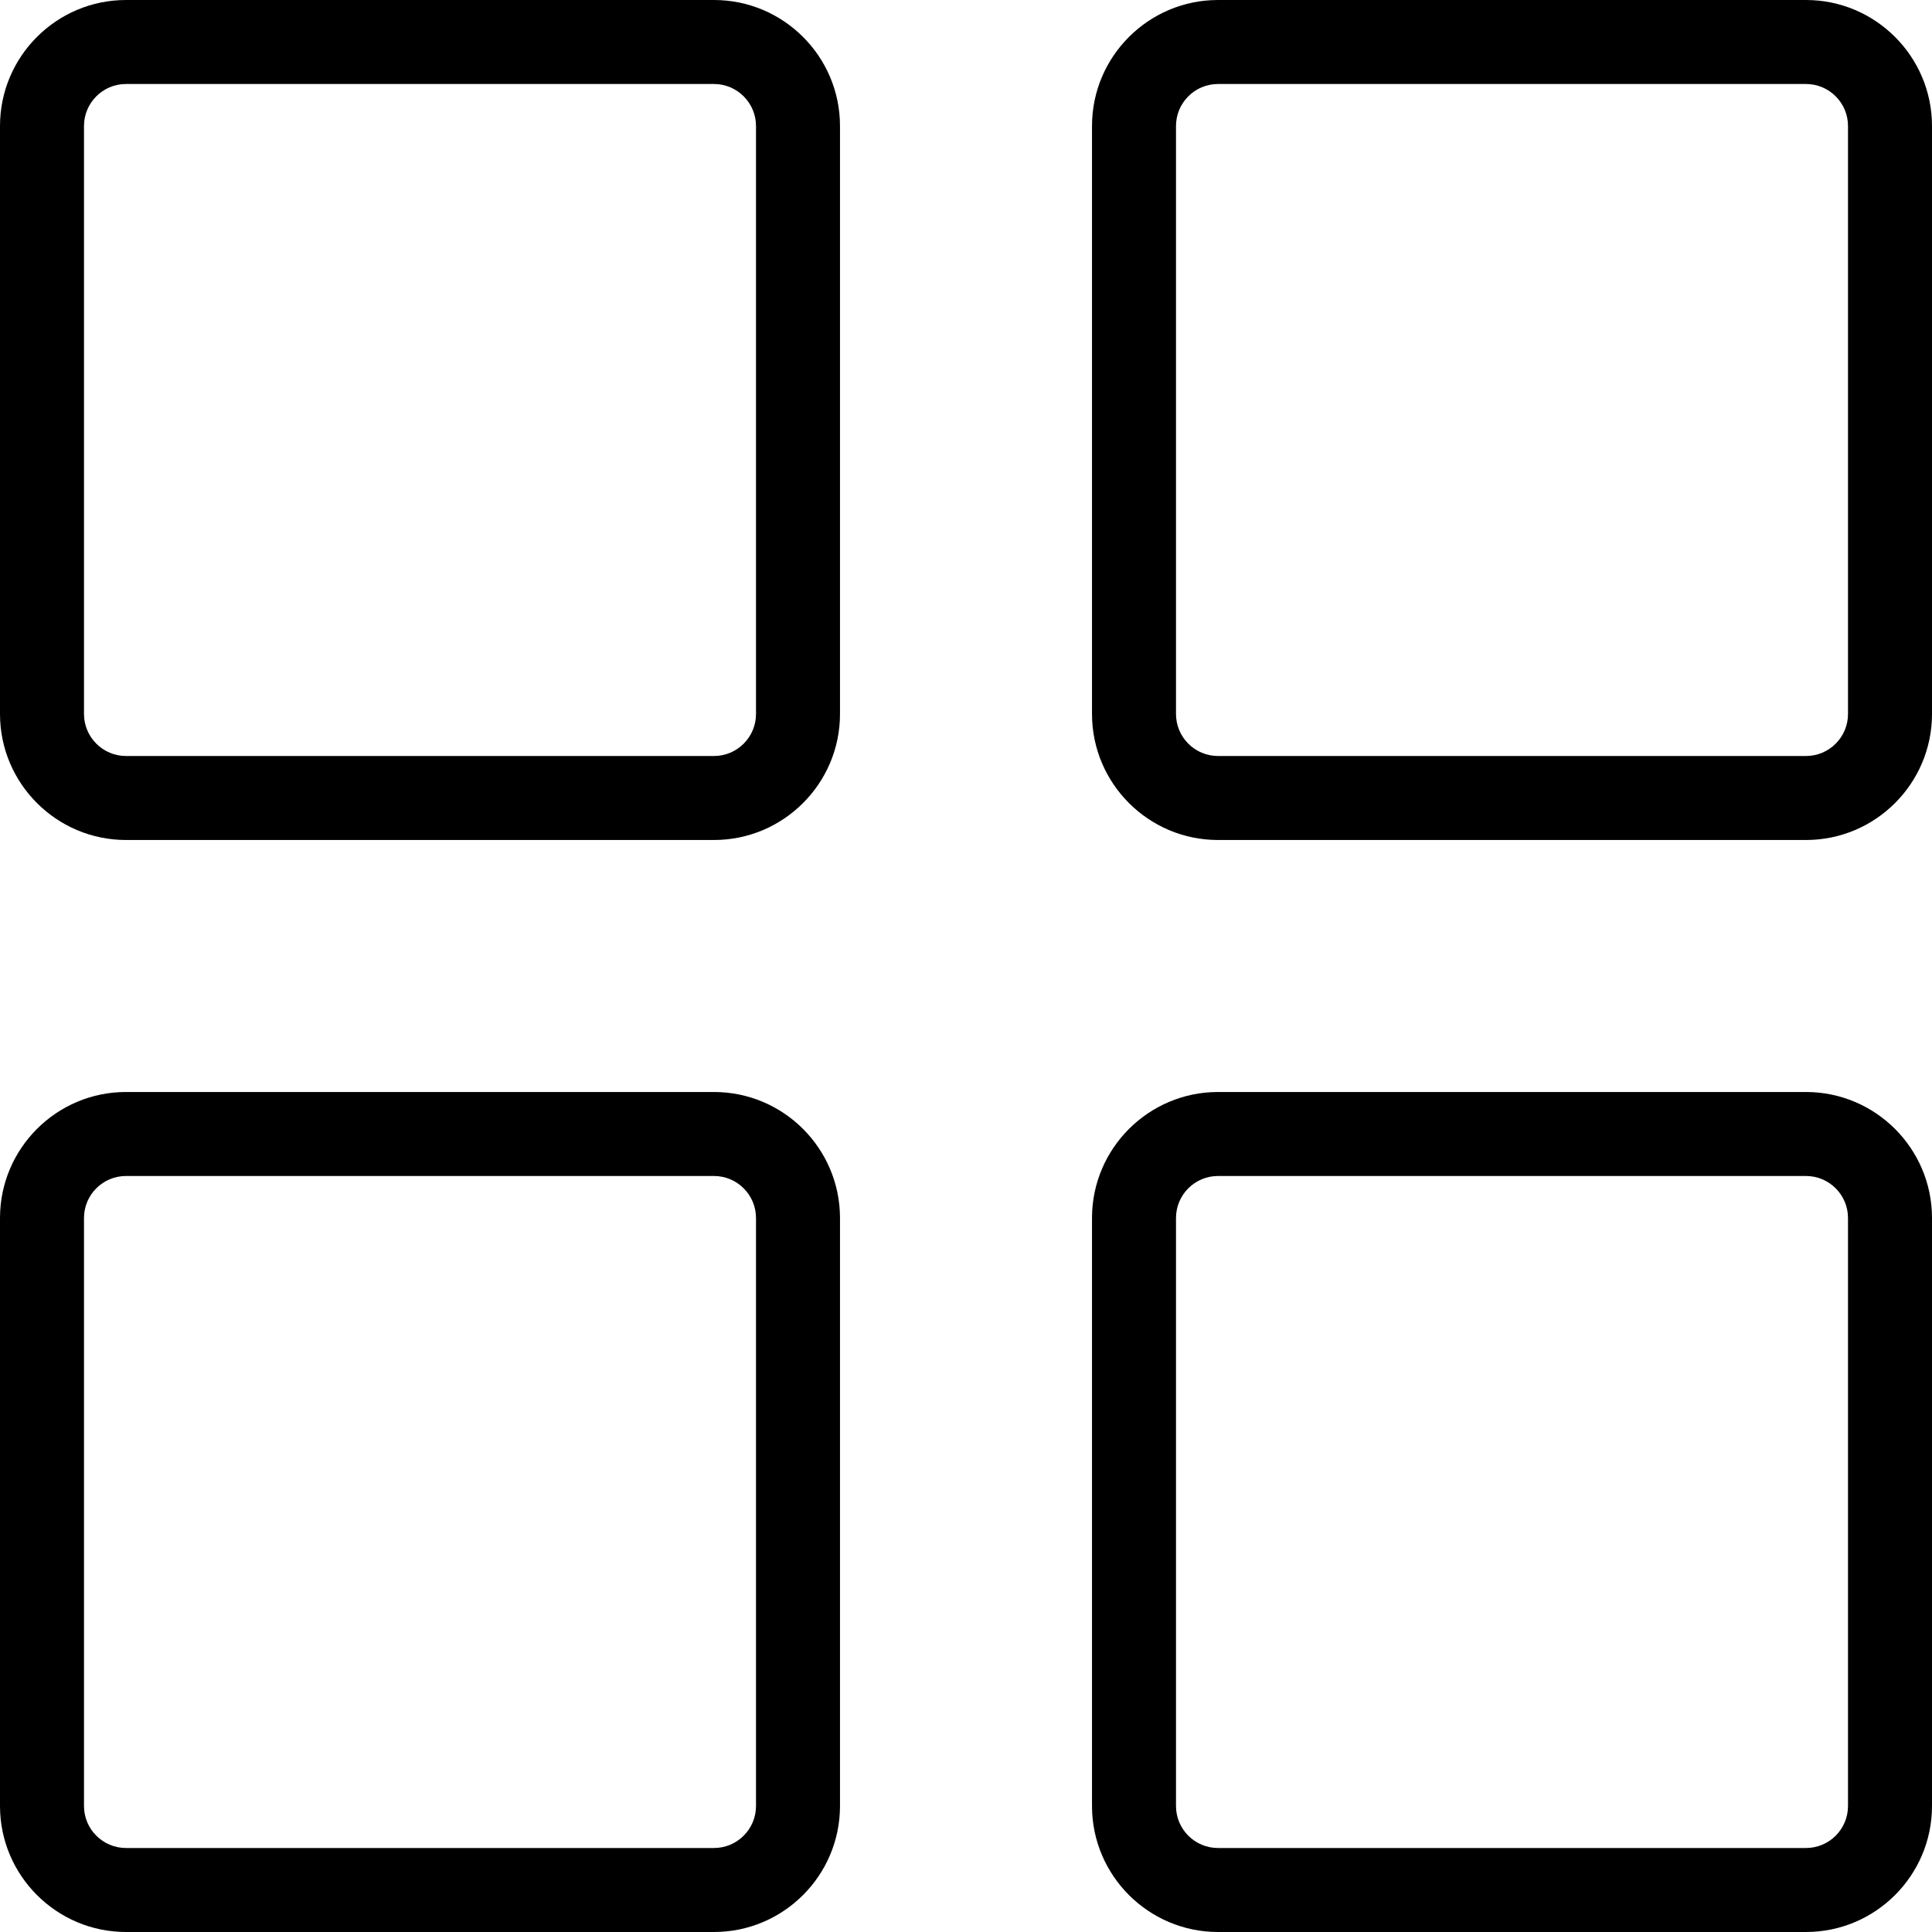
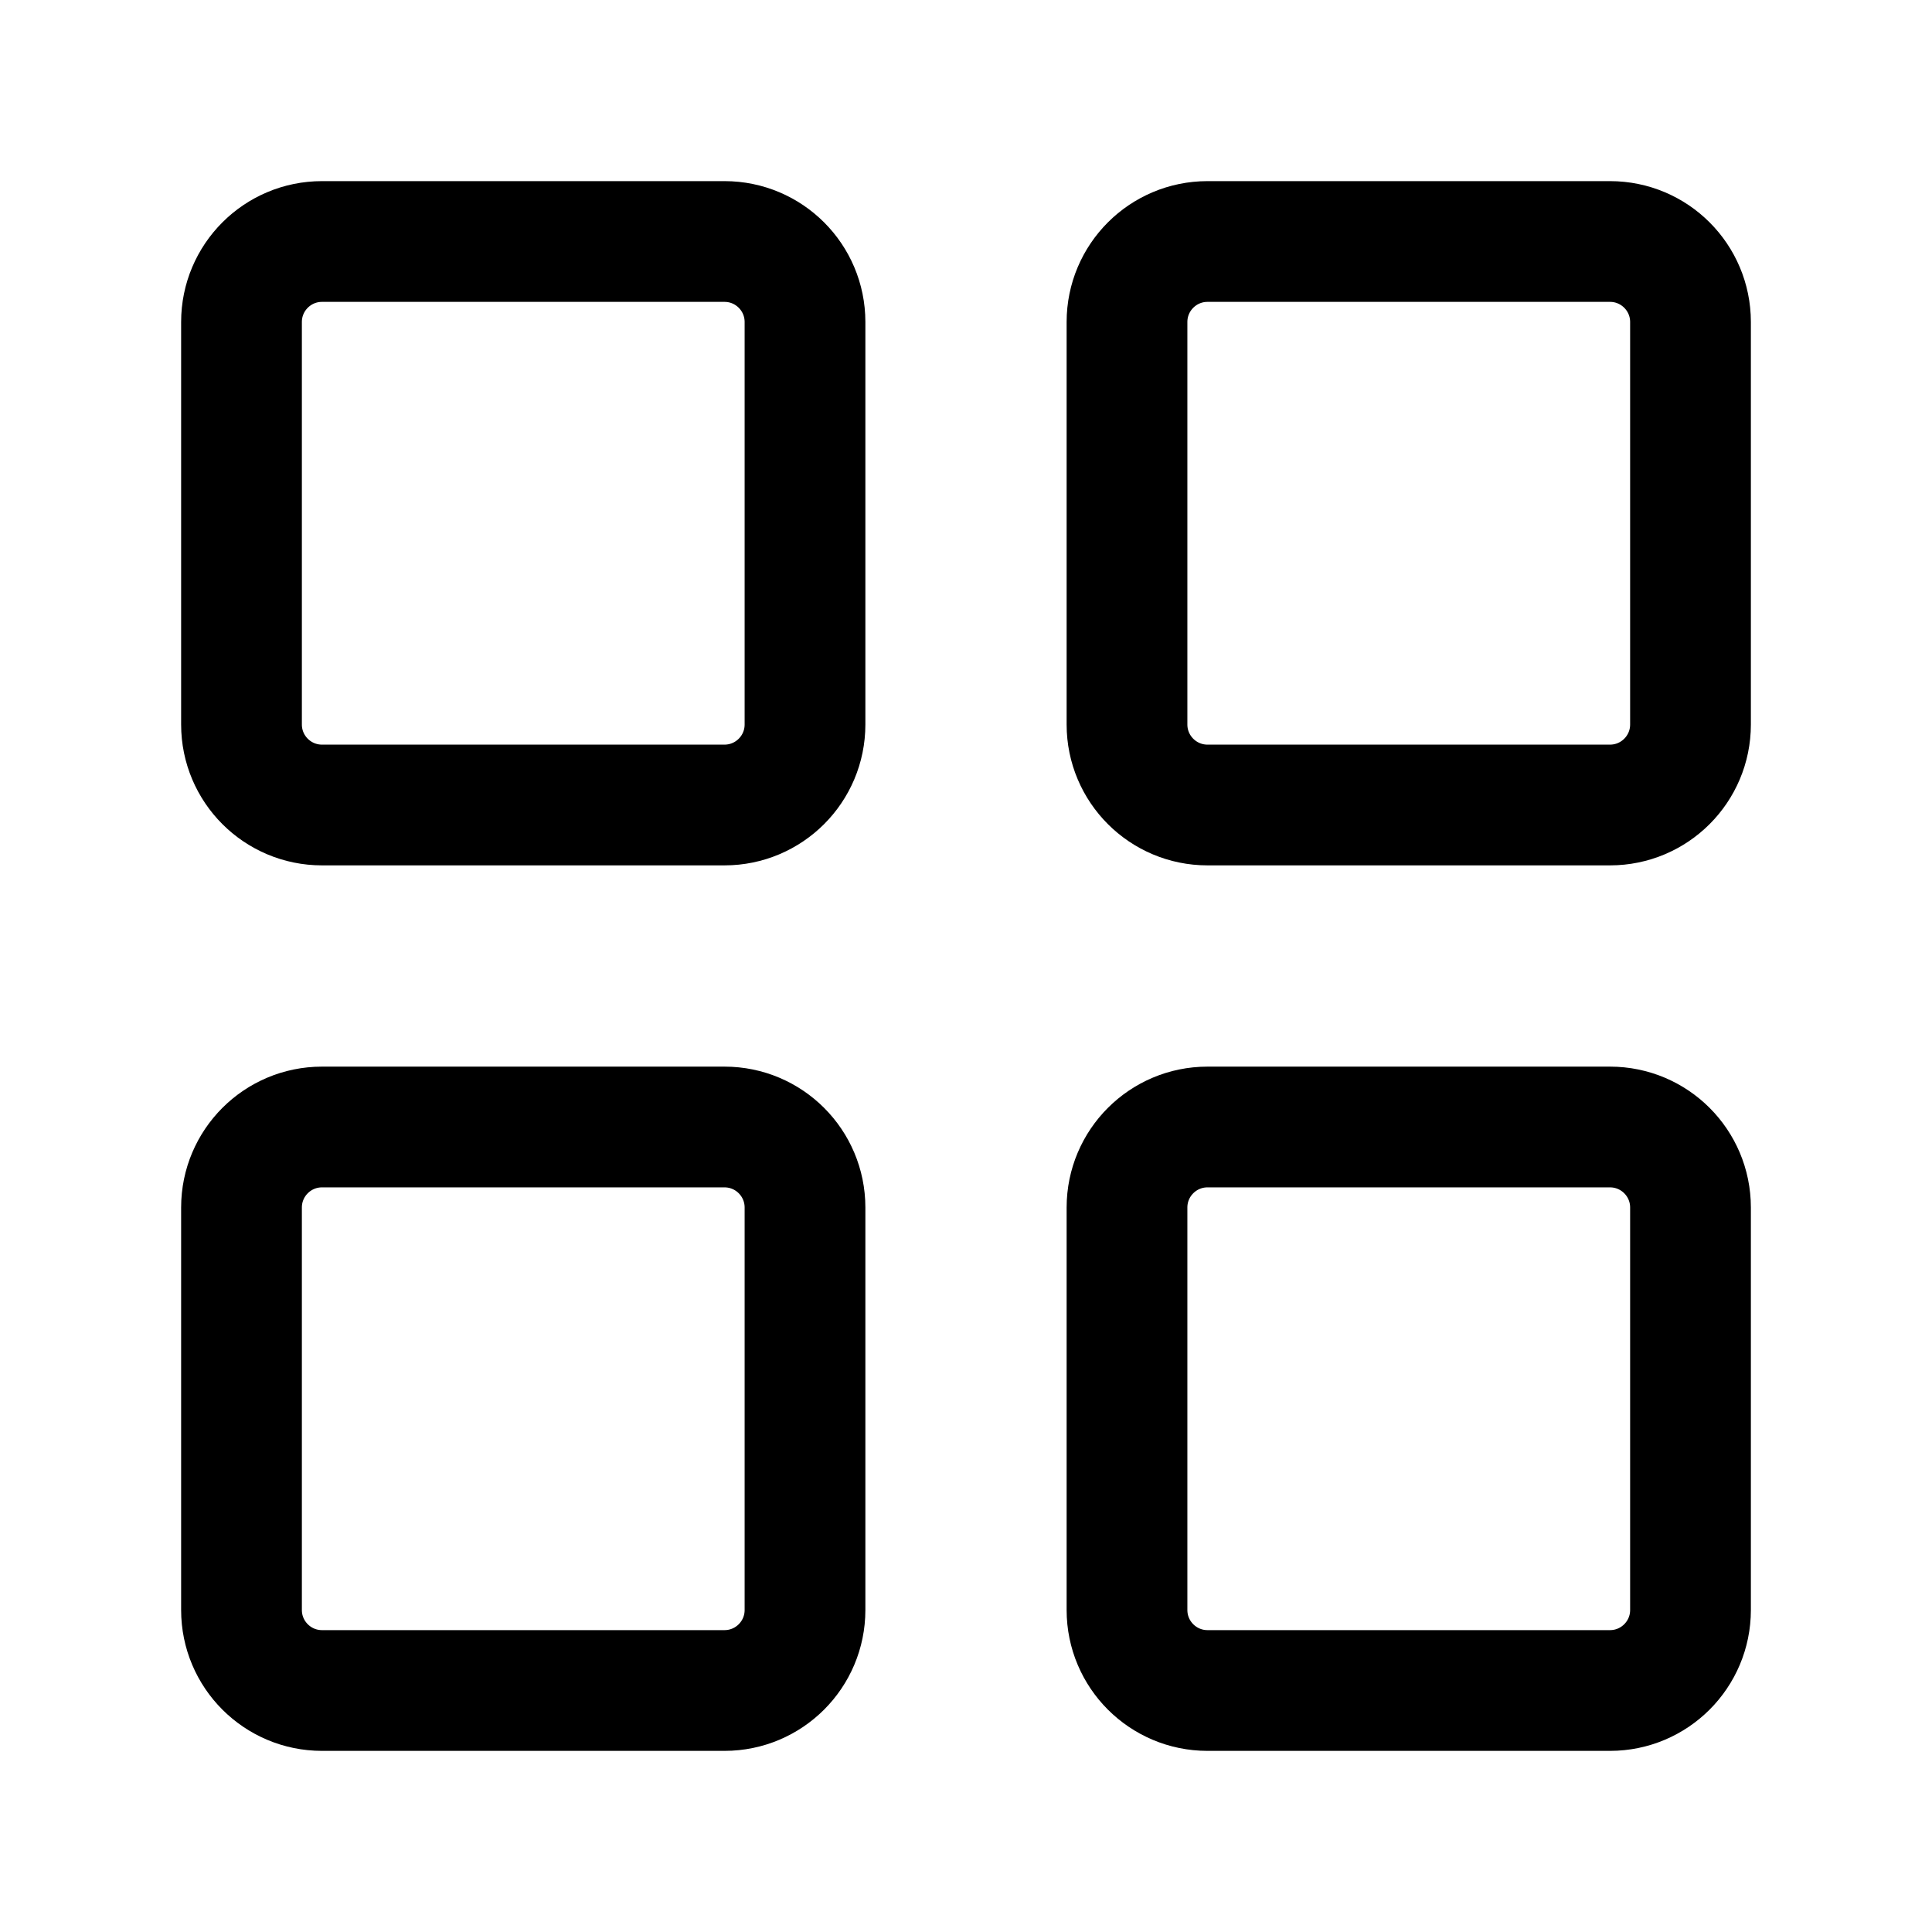
- <svg xmlns="http://www.w3.org/2000/svg" version="1.1" id="icon" x="0px" y="0px" viewBox="0 0 512 512" xml:space="preserve">
-   <g>
-     <g>
-       <g>
-         <path d="M189.217,0H33.38C14.97,0,0,14.982,0,33.391v155.826c0,18.41,14.982,33.391,33.391,33.391h155.826     c18.41,0,33.391-14.982,33.391-33.391V33.391C222.609,14.982,207.627,0,189.217,0z M200.348,189.217     c0,6.133-4.998,11.13-11.13,11.13H33.391c-6.133,0-11.13-4.998-11.13-11.13V33.391c0-6.133,4.986-11.13,11.119-11.13h155.837     c6.133,0,11.13,4.998,11.13,11.13V189.217z" />
-         <path d="M478.609,0H322.783c-18.41,0-33.391,14.982-33.391,33.391v155.826     c0,18.41,14.982,33.391,33.391,33.391h155.826c18.41,0,33.391-14.982,33.391-33.391V33.391C512,14.982,497.018,0,478.609,0z      M489.739,189.217c0,6.133-4.986,11.13-11.13,11.13H322.783c-6.144,0-11.13-4.998-11.13-11.13V33.391     c0-6.133,4.986-11.13,11.13-11.13h155.826c6.144,0,11.13,4.998,11.13,11.13V189.217z" />
-         <path d="M189.217,289.391H33.38C14.97,289.391,0,304.373,0,322.783v155.826     C0,497.018,14.982,512,33.391,512h155.826c18.41,0,33.391-14.982,33.391-33.391V322.783     C222.609,304.373,207.627,289.391,189.217,289.391z M200.348,478.609c0,6.144-4.998,11.13-11.13,11.13H33.391     c-6.133,0-11.13-4.986-11.13-11.13V322.783c0-6.144,4.986-11.13,11.119-11.13h155.837c6.133,0,11.13,4.986,11.13,11.13V478.609z" />
-         <path d="M478.609,289.391H322.783c-18.41,0-33.391,14.982-33.391,33.391v155.826     c0,18.41,14.982,33.391,33.391,33.391h155.826c18.41,0,33.391-14.982,33.391-33.391V322.783     C512,304.373,497.018,289.391,478.609,289.391z M489.739,478.609c0,6.144-4.986,11.13-11.13,11.13H322.783     c-6.144,0-11.13-4.986-11.13-11.13V322.783c0-6.144,4.986-11.13,11.13-11.13h155.826c6.144,0,11.13,4.986,11.13,11.13V478.609z" />
-       </g>
-     </g>
-   </g>
-   <g>
- </g>
-   <g>
- </g>
-   <g>
- </g>
-   <g>
- </g>
-   <g>
- </g>
-   <g>
- </g>
-   <g>
- </g>
-   <g>
- </g>
-   <g>
- </g>
-   <g>
- </g>
-   <g>
- </g>
-   <g>
- </g>
-   <g>
- </g>
-   <g>
- </g>
-   <g>
- </g>
+ <svg xmlns="http://www.w3.org/2000/svg" id="icon" viewBox="0 0 24 24" fill="none" stroke="currentColor" stroke-width="1.5" stroke-linecap="round" stroke-linejoin="round">
+   <rect x="3" y="3" width="7" height="7" rx="1" />
+   <rect x="14" y="3" width="7" height="7" rx="1" />
+   <rect x="3" y="14" width="7" height="7" rx="1" />
+   <rect x="14" y="14" width="7" height="7" rx="1" />
</svg>
